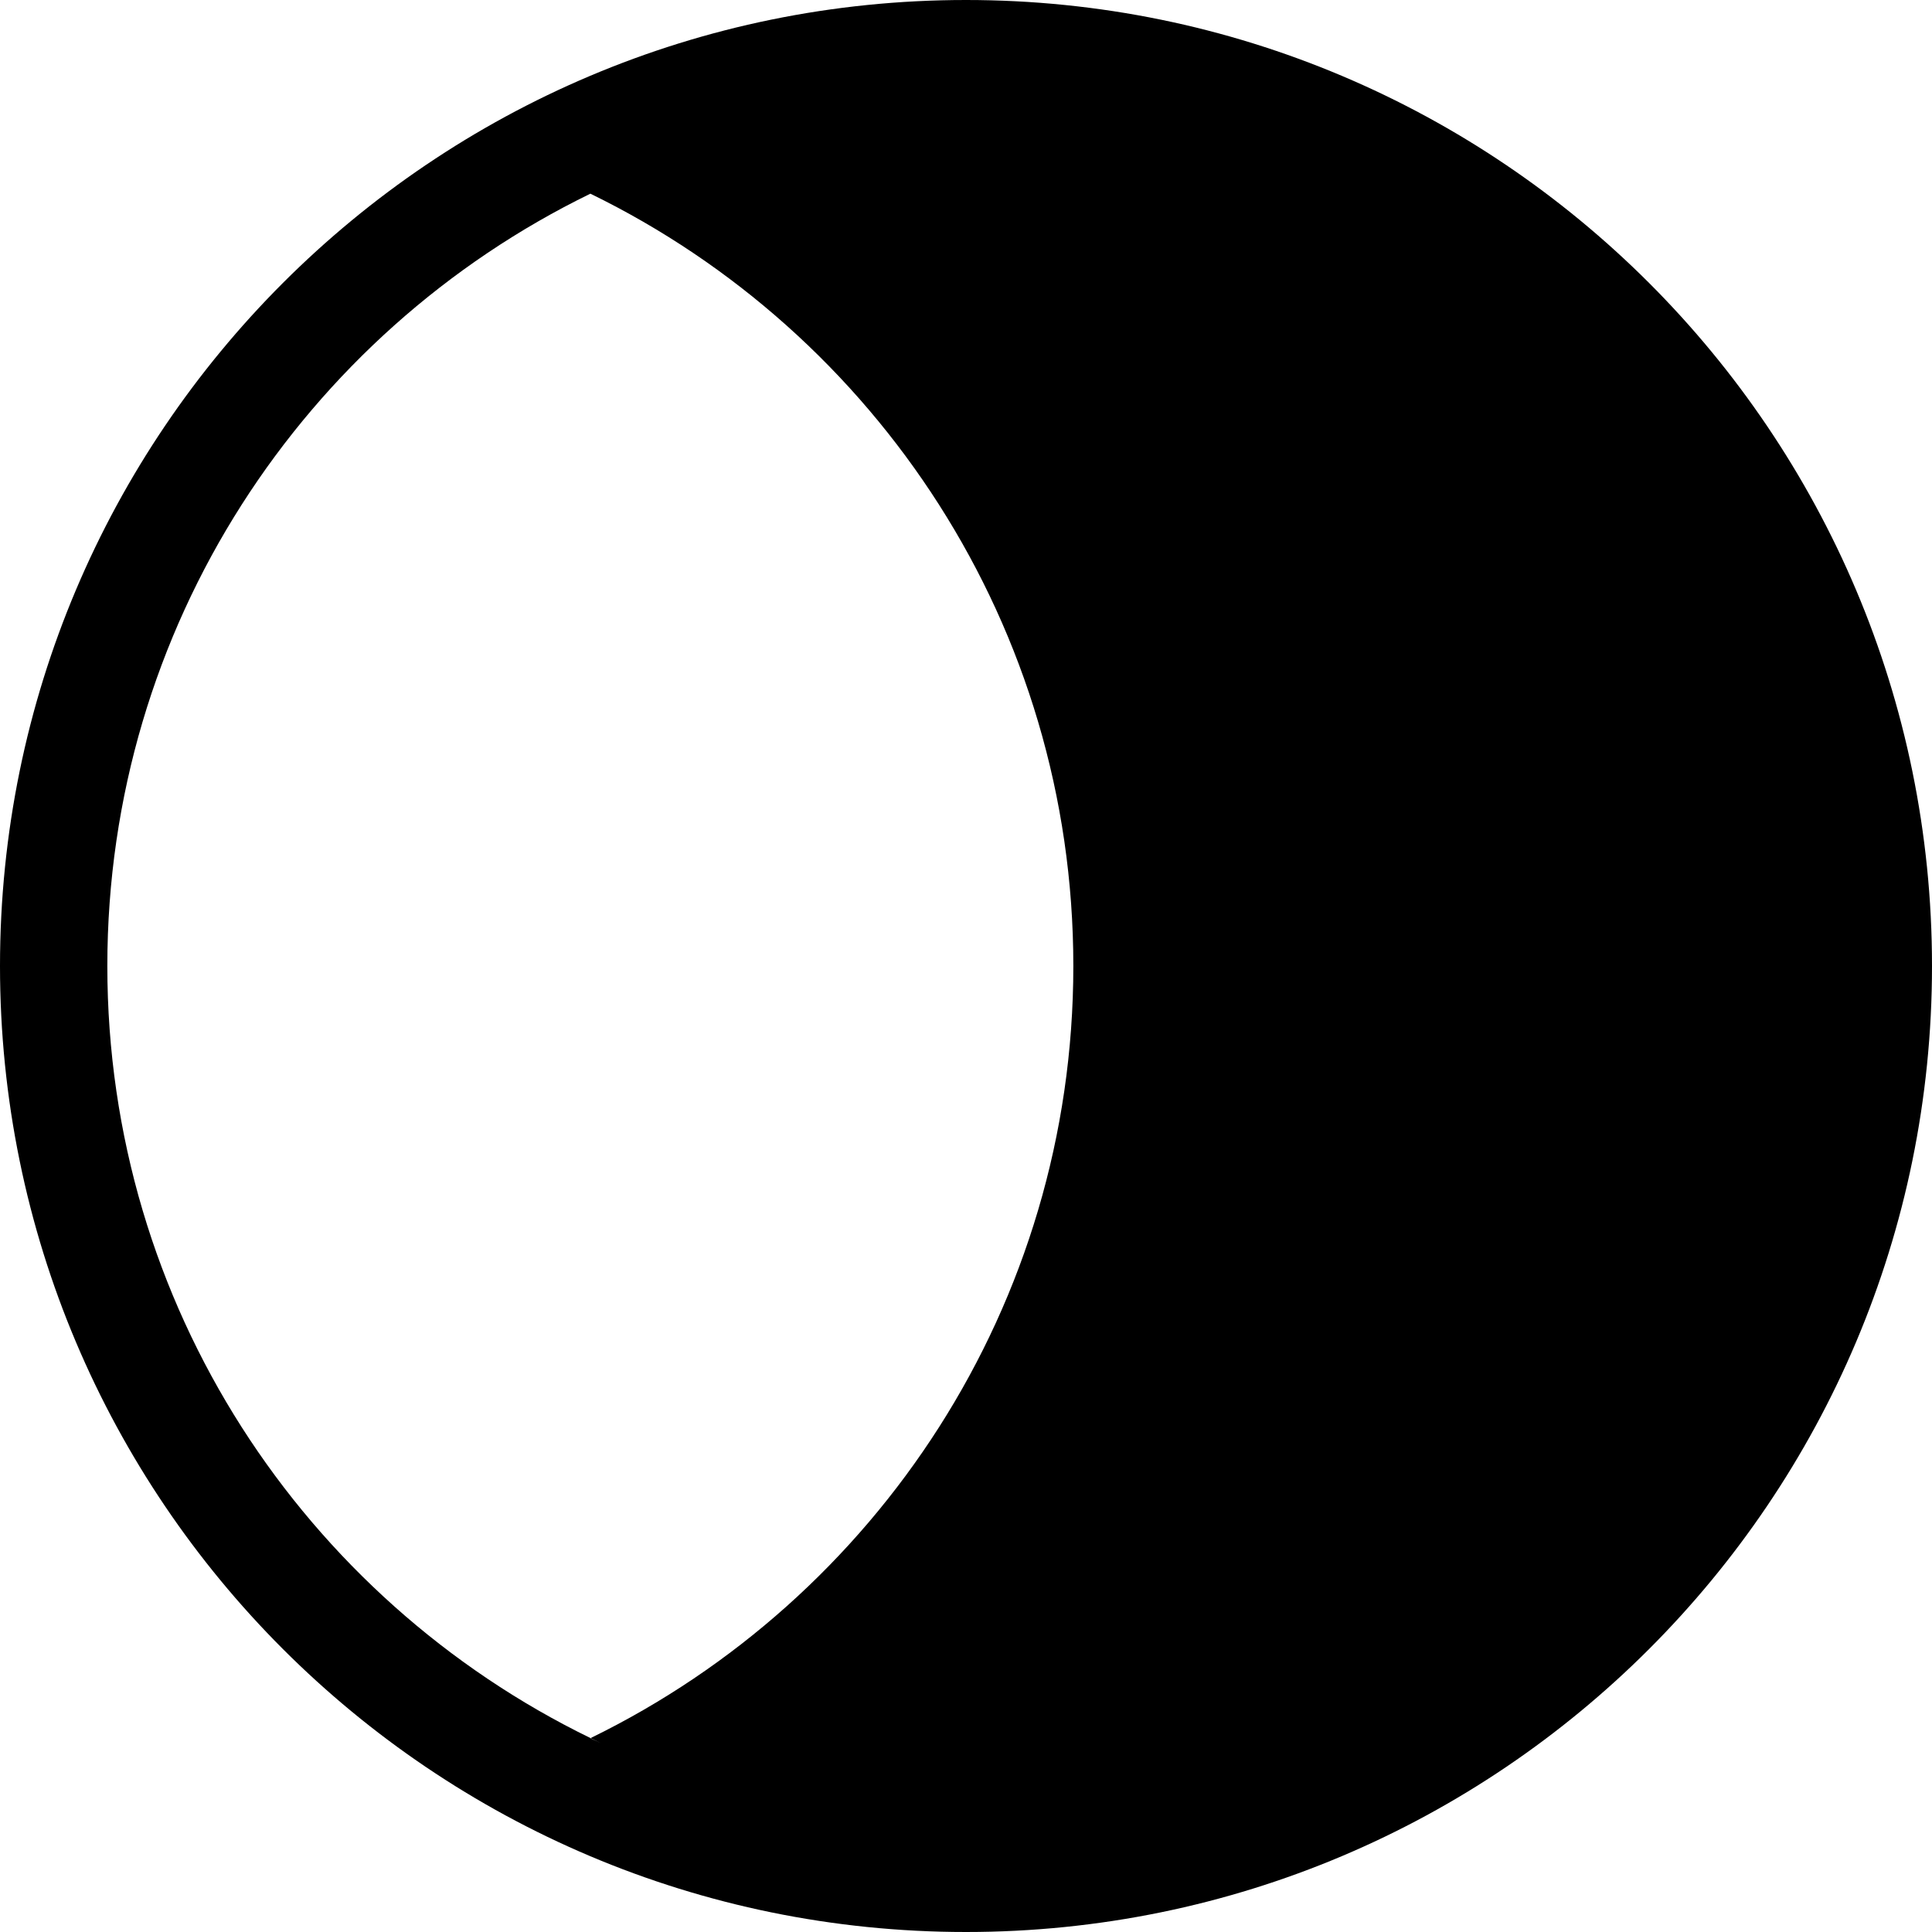
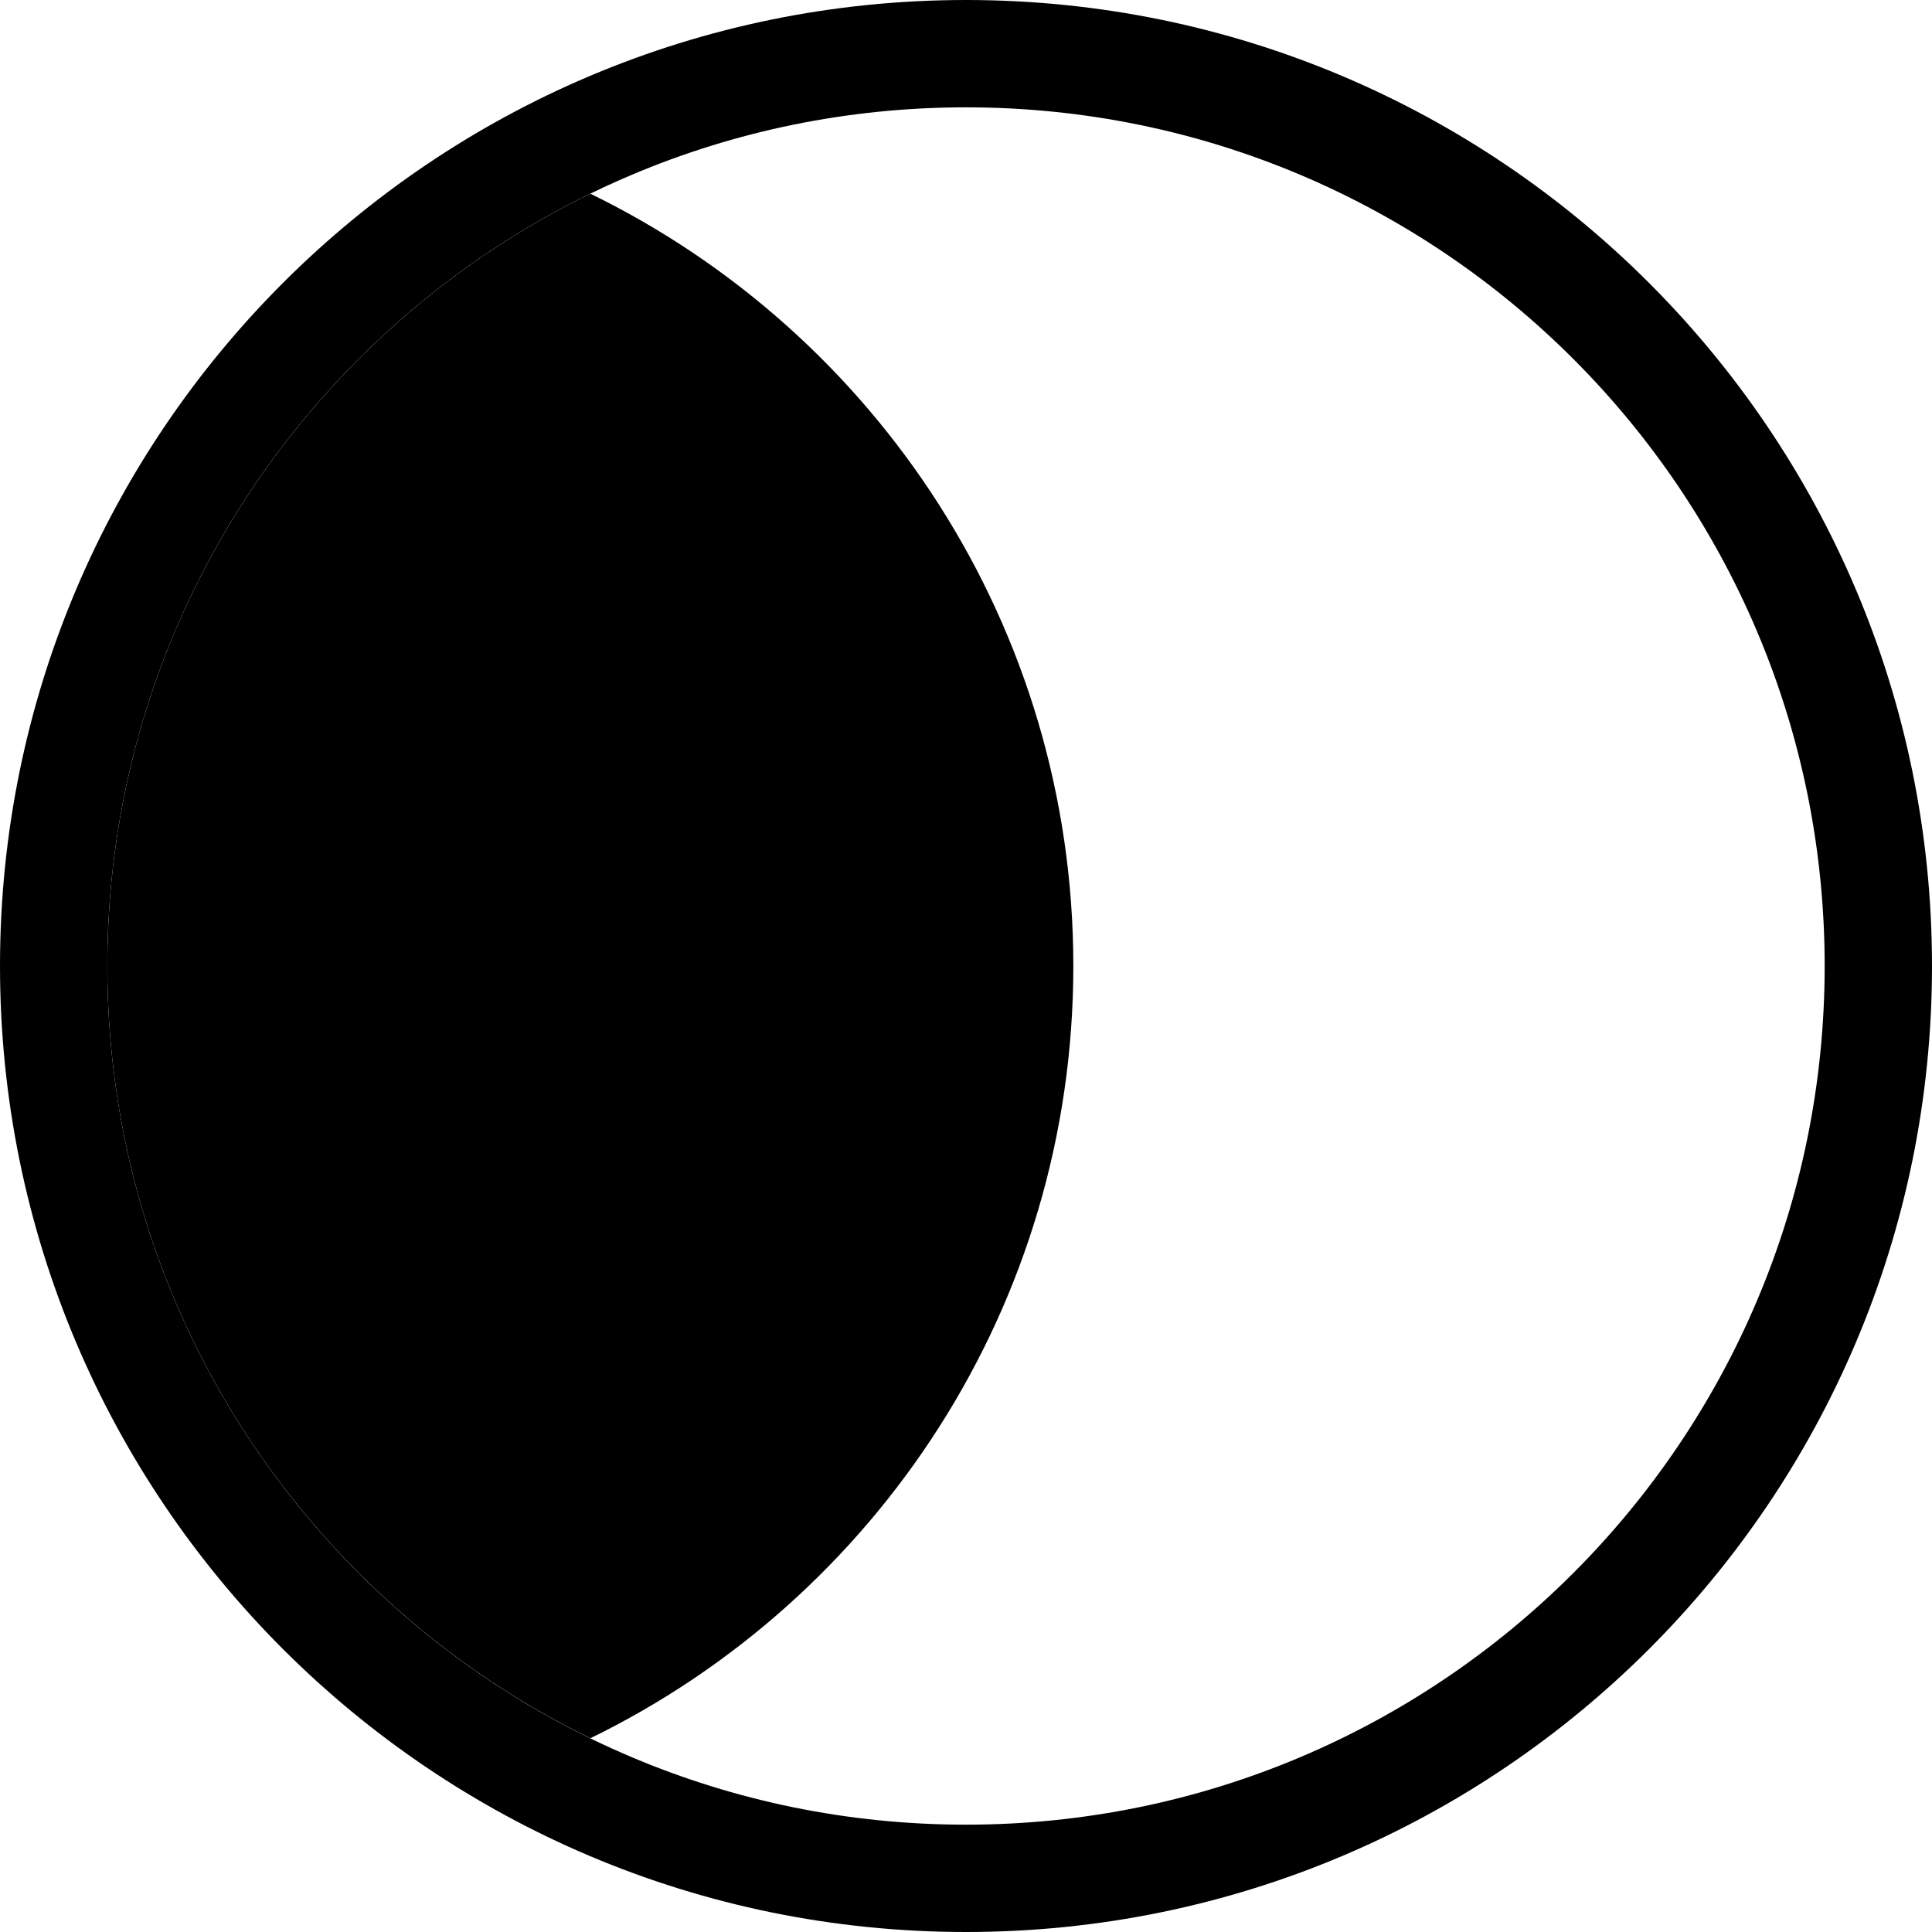
<svg xmlns="http://www.w3.org/2000/svg" width="36" height="36" viewBox="0 0 36 36" fill="none">
-   <path fill-rule="evenodd" clip-rule="evenodd" d="M18 0C27.941 0 36 8.059 36 18C36 27.941 27.941 36 18 36C8.059 36 0 27.941 0 18C0 8.059 8.059 0 18 0ZM11 32.39C11.062 32.42 11.126 32.448 11.188 32.477C11.126 32.448 11.066 32.417 11.004 32.387L11 32.39ZM11.001 3.609C5.672 6.206 2 11.674 2 18C2 24.327 5.674 29.791 11.004 32.387C16.33 29.789 20 24.324 20 18C20 11.674 16.329 6.206 11.001 3.609Z" fill="black" />
+   <path d="M34 18C34 9.163 26.837 2 18 2C9.163 2 2 9.163 2 18C2 26.837 9.163 34 18 34V36C8.059 36 0 27.941 0 18C0 8.059 8.059 0 18 0C27.941 0 36 8.059 36 18C36 27.941 27.941 36 18 36V34C26.837 34 34 26.837 34 18Z" fill="black" />
+   <path d="M12.205 3.082C11.795 3.242 11.393 3.418 11 3.609C16.328 6.206 20 11.674 20 18C20 24.326 16.328 29.793 11 32.39C11.781 32.77 12.598 33.089 13.444 33.34C6.827 31.378 2 25.254 2 18C2 11.207 6.233 5.404 12.205 3.082Z" fill="black" />
</svg>
